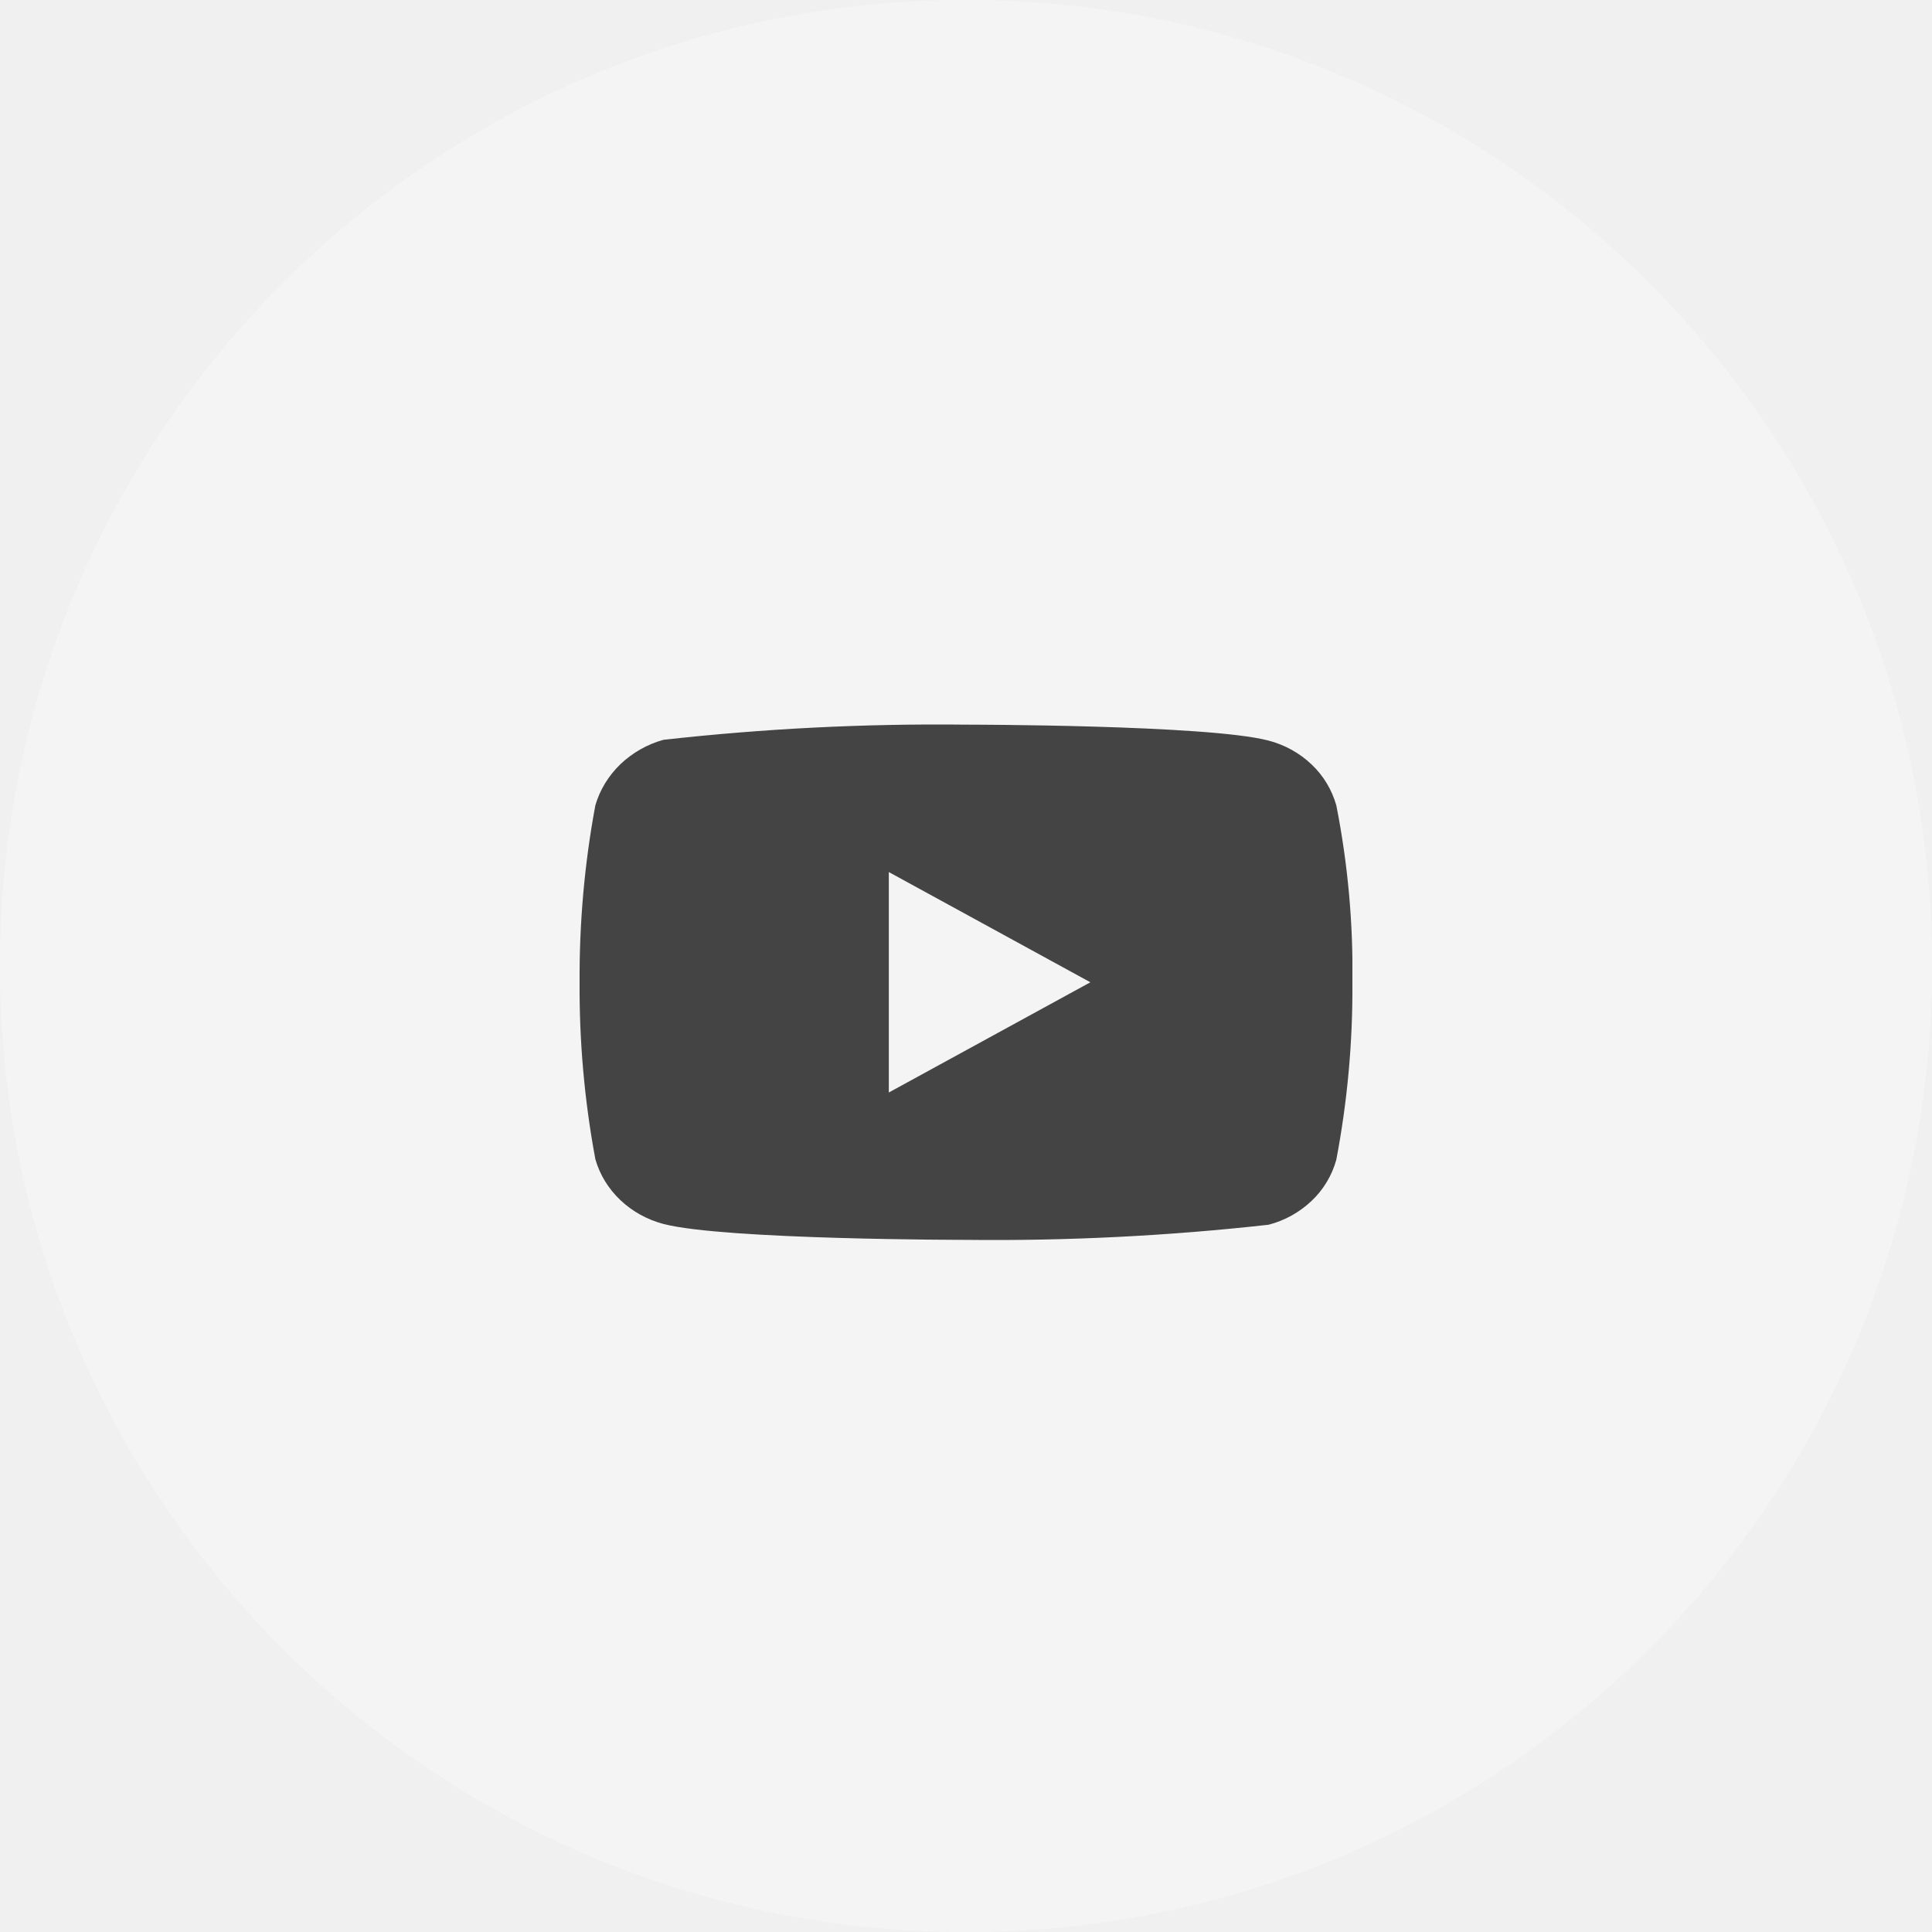
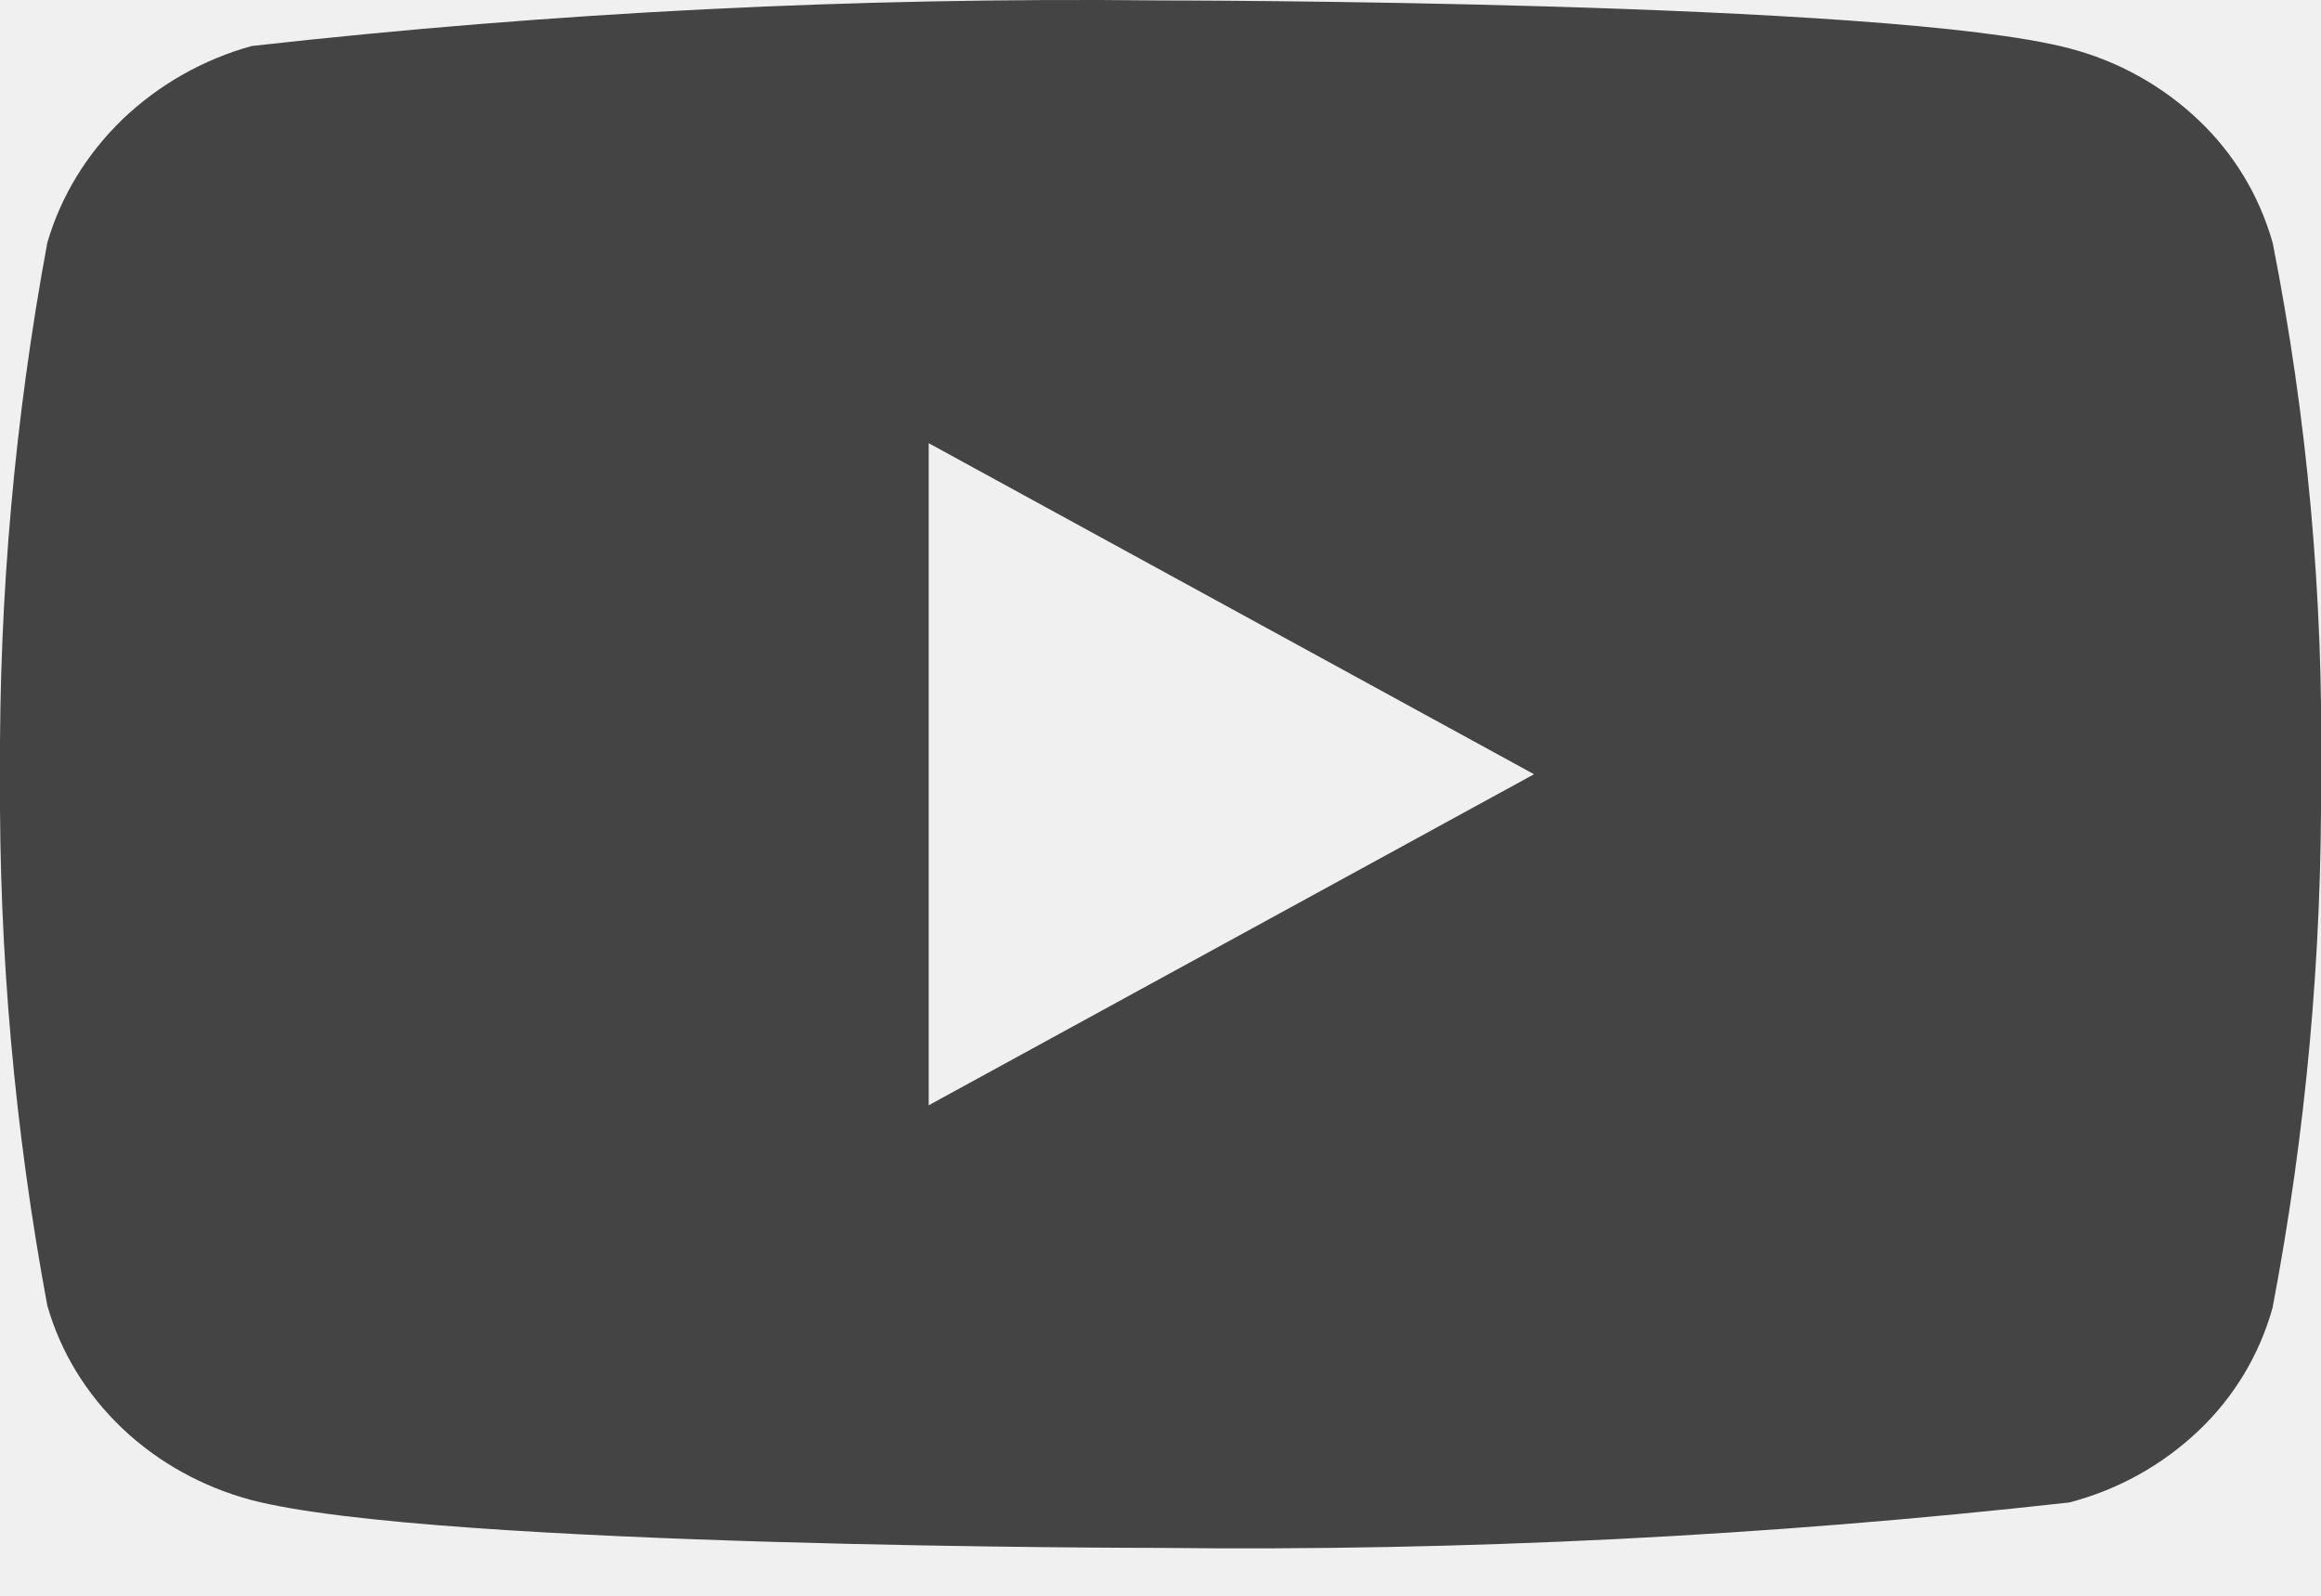
- <svg xmlns="http://www.w3.org/2000/svg" width="40" height="40" viewBox="0 0 40 40" fill="none">
-   <circle cx="20" cy="20" r="20" fill="white" fill-opacity="0.3" />
-   <g clip-path="url(#clip0_31912_1286)">
-     <path d="M27.667 16.675C27.576 16.352 27.4 16.059 27.156 15.828C26.906 15.59 26.599 15.42 26.264 15.333C25.012 15.003 19.996 15.003 19.996 15.003C17.905 14.979 15.815 15.084 13.736 15.317C13.402 15.409 13.095 15.584 12.844 15.823C12.598 16.061 12.419 16.353 12.326 16.674C12.101 17.882 11.993 19.108 12 20.337C11.992 21.564 12.101 22.79 12.326 23.999C12.417 24.319 12.595 24.61 12.842 24.845C13.09 25.081 13.398 25.251 13.736 25.341C15.005 25.67 19.996 25.67 19.996 25.67C22.09 25.694 24.183 25.589 26.264 25.357C26.599 25.27 26.906 25.1 27.156 24.862C27.4 24.631 27.576 24.338 27.666 24.015C27.896 22.808 28.008 21.581 28 20.352C28.018 19.118 27.906 17.885 27.667 16.674V16.675ZM18.402 22.619V18.055L22.575 20.337L18.402 22.619Z" fill="#444444" />
-   </g>
-   <defs>
-     <clipPath id="clip0_31912_1286">
-       <rect width="16" height="11" fill="white" transform="translate(12 15)" />
-     </clipPath>
-   </defs>
+ <svg xmlns="http://www.w3.org/2000/svg" width="16" height="11" viewBox="0 0 16 11" fill="none">
+   <path d="M15.667 1.675C15.576 1.351 15.4 1.059 15.156 0.828C14.906 0.59 14.599 0.42 14.264 0.333C13.012 0.003 7.996 0.003 7.996 0.003C5.905 -0.02 3.815 0.084 1.736 0.317C1.402 0.409 1.095 0.583 0.844 0.823C0.598 1.061 0.419 1.353 0.326 1.674C0.102 2.882 -0.007 4.108 0 5.337C-0.008 6.564 0.101 7.79 0.326 8.999C0.417 9.319 0.595 9.61 0.842 9.845C1.09 10.081 1.398 10.251 1.736 10.341C3.005 10.67 7.996 10.67 7.996 10.67C10.09 10.694 12.184 10.589 14.264 10.357C14.599 10.27 14.906 10.1 15.156 9.862C15.4 9.631 15.576 9.338 15.666 9.015C15.896 7.808 16.008 6.581 16 5.352C16.018 4.118 15.906 2.885 15.667 1.674V1.675ZM6.402 7.619V3.055L10.575 5.337L6.402 7.619Z" fill="#444444" />
</svg>
